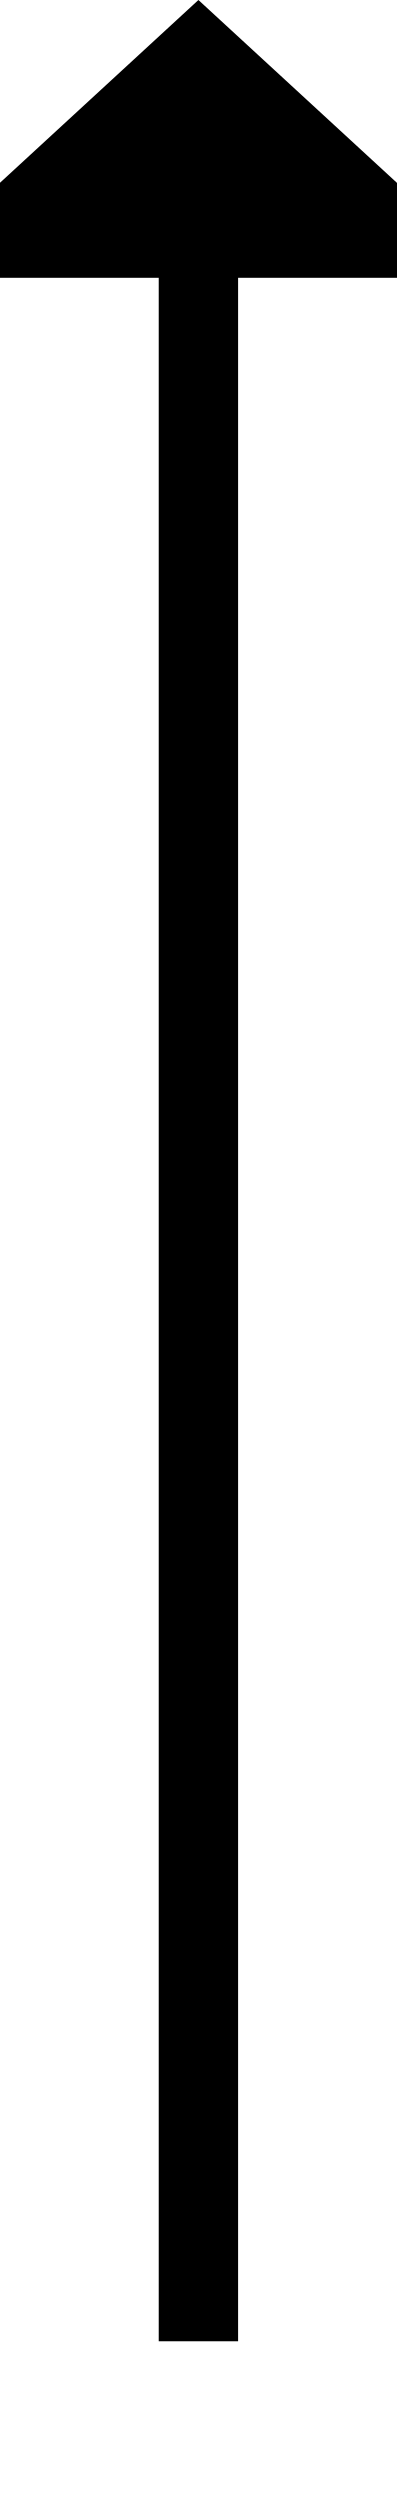
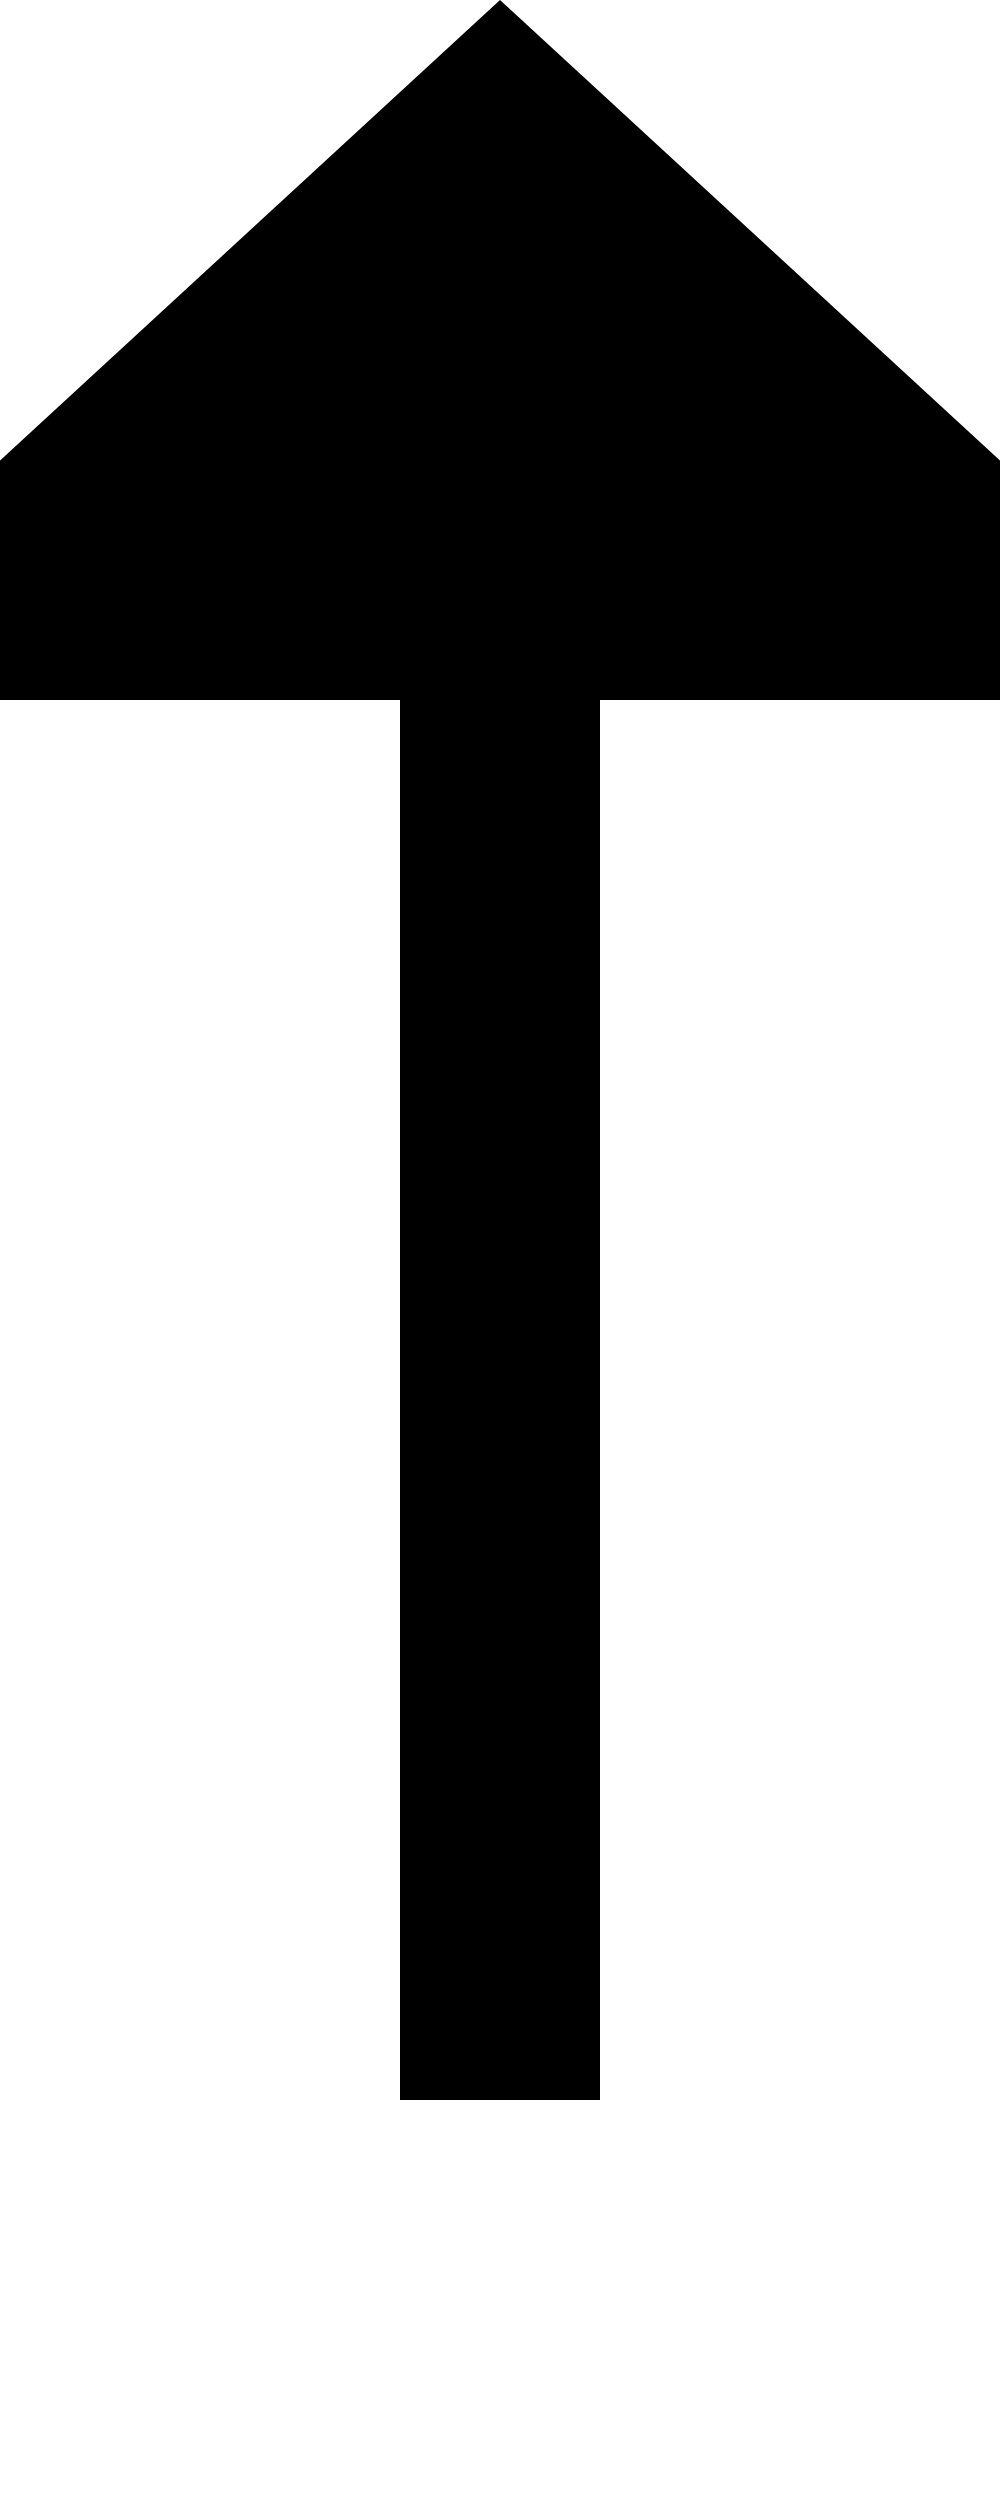
- <svg xmlns="http://www.w3.org/2000/svg" version="1.1" width="10px" height="63px" preserveAspectRatio="xMidYMin meet" viewBox="648 367  8 63">
-   <path d="M 652 426  L 652 373  " stroke-width="2" stroke="#000000" fill="none" />
-   <path d="M 659.6 374  L 652 367  L 644.4 374  L 659.6 374  Z " fill-rule="nonzero" fill="#000000" stroke="none" />
+ <svg xmlns="http://www.w3.org/2000/svg" version="1.1" width="10px" height="25px" preserveAspectRatio="xMidYMin meet" viewBox="648 405  8 25">
+   <path d="M 652 426  L 652 411  " stroke-width="2" stroke="#000000" fill="none" />
+   <path d="M 659.6 412  L 652 405  L 644.4 412  L 659.6 412  Z " fill-rule="nonzero" fill="#000000" stroke="none" />
</svg>
